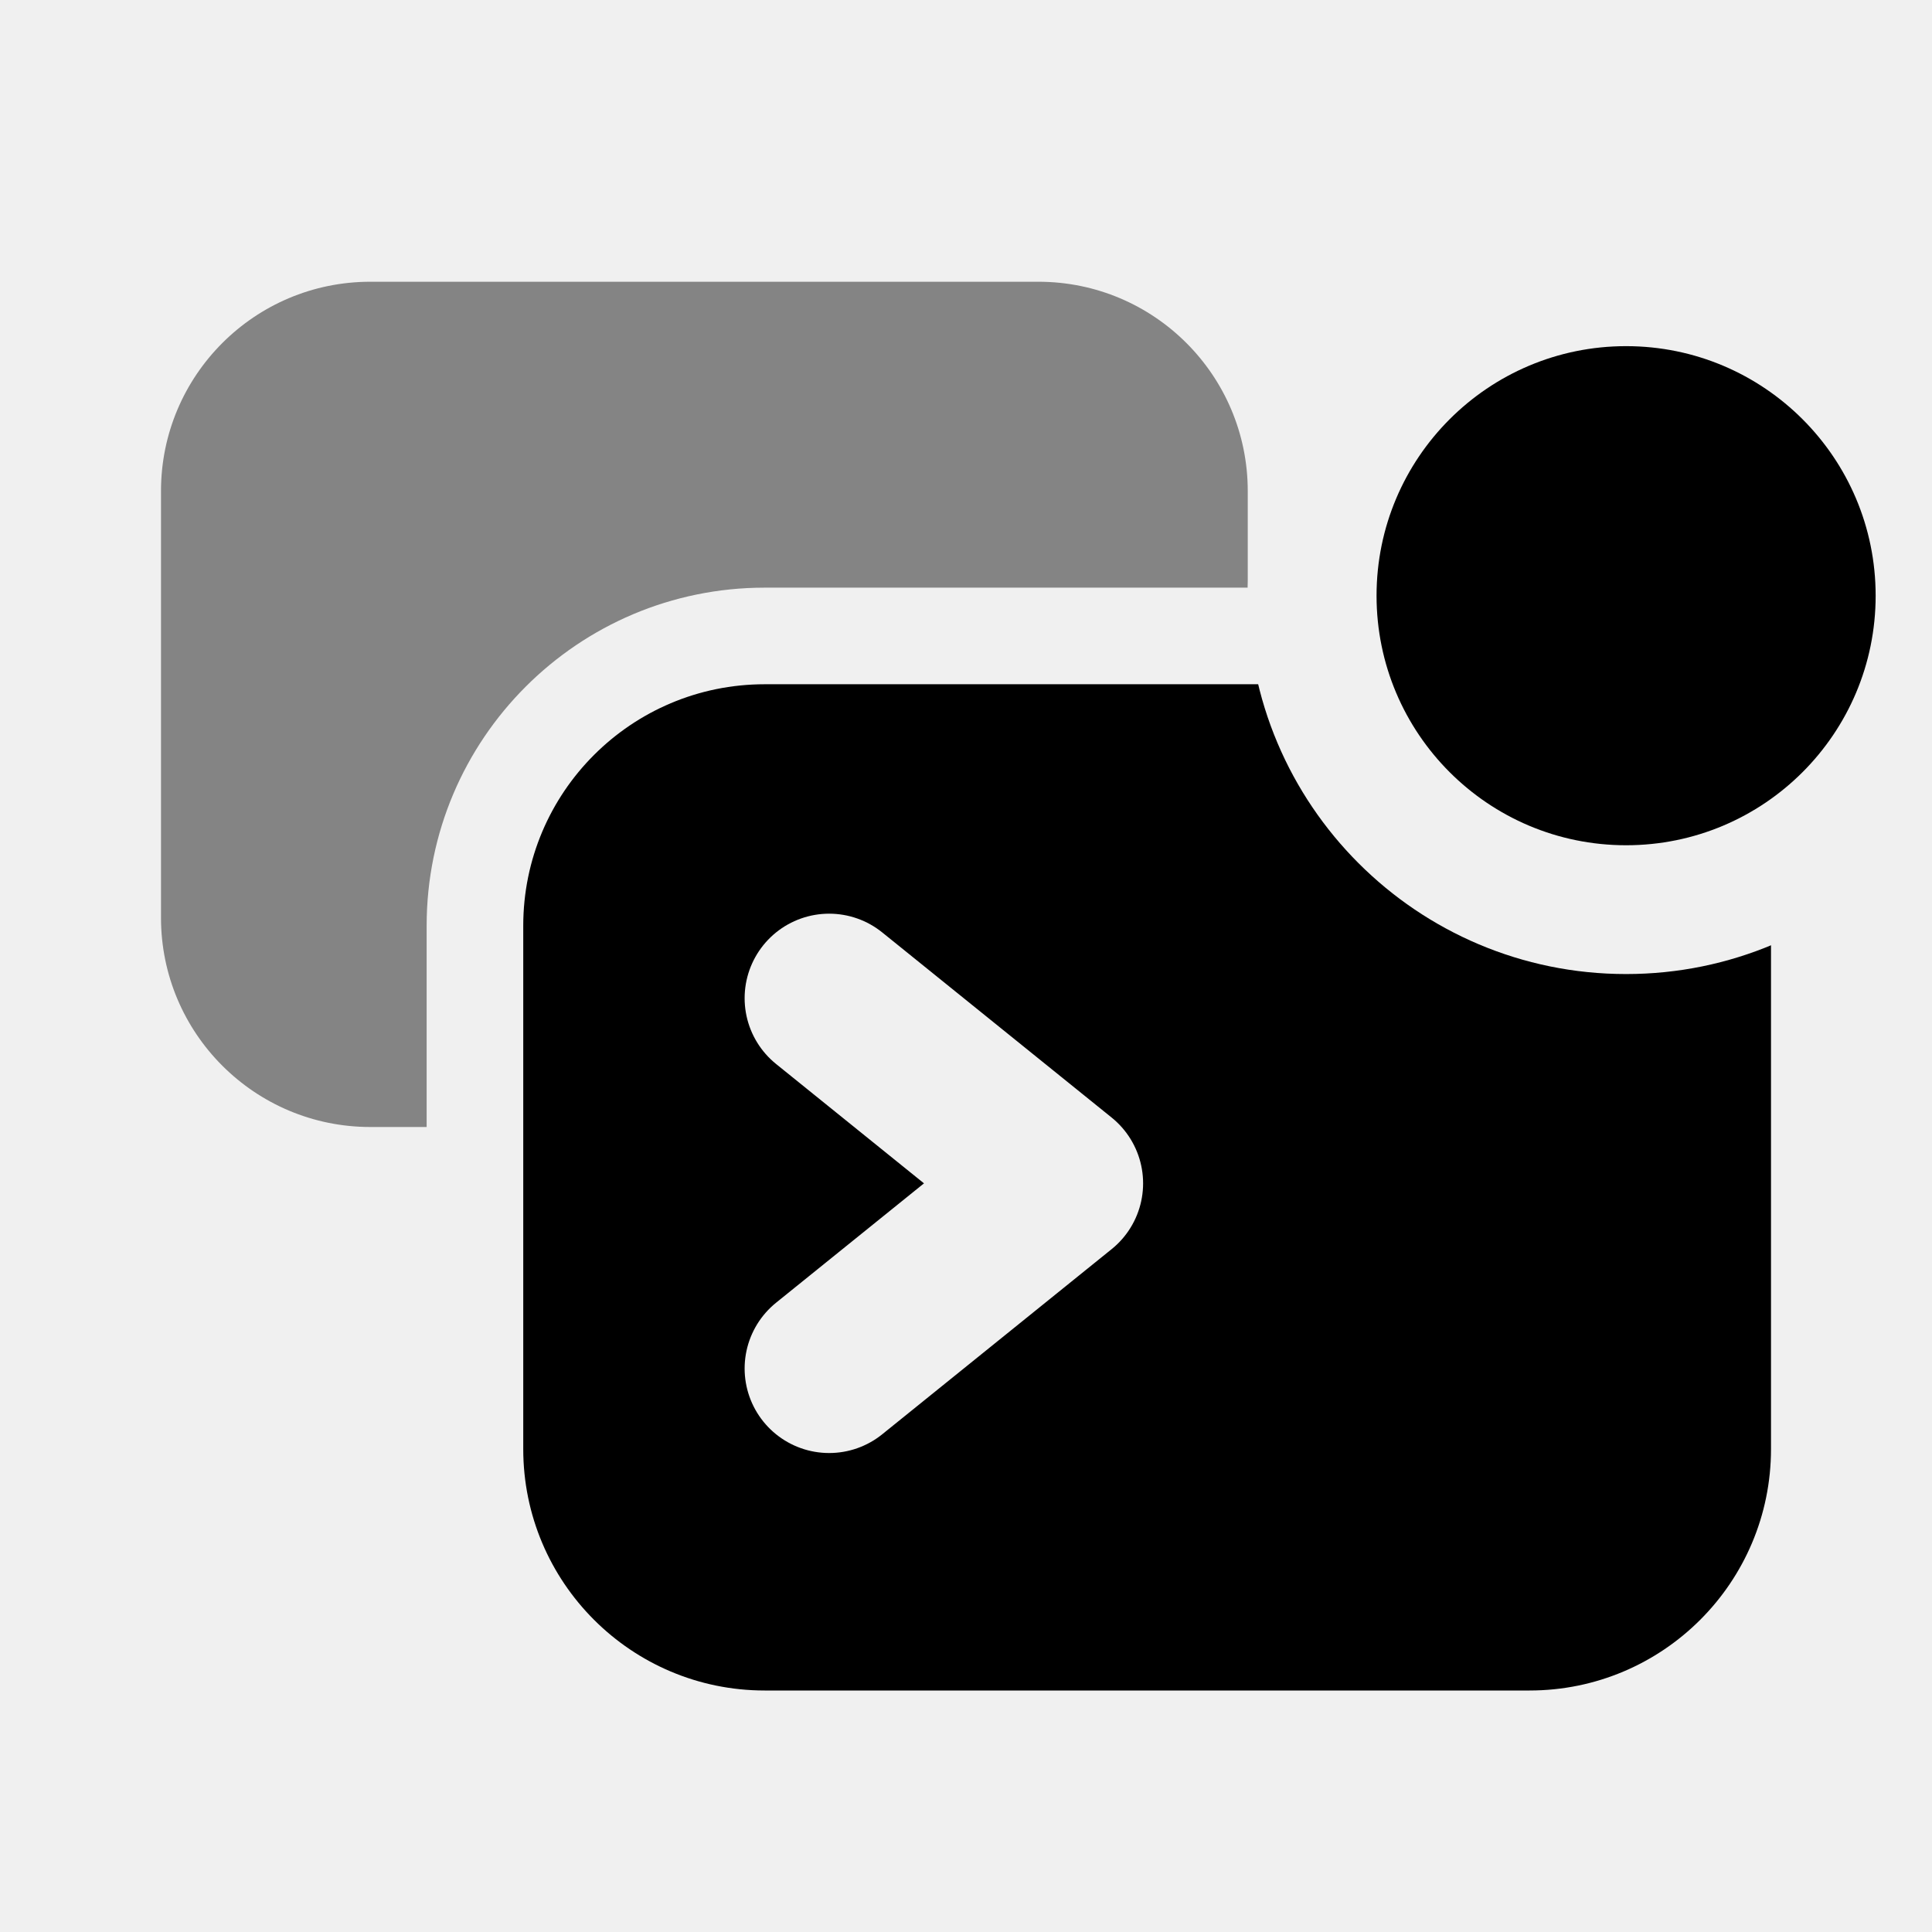
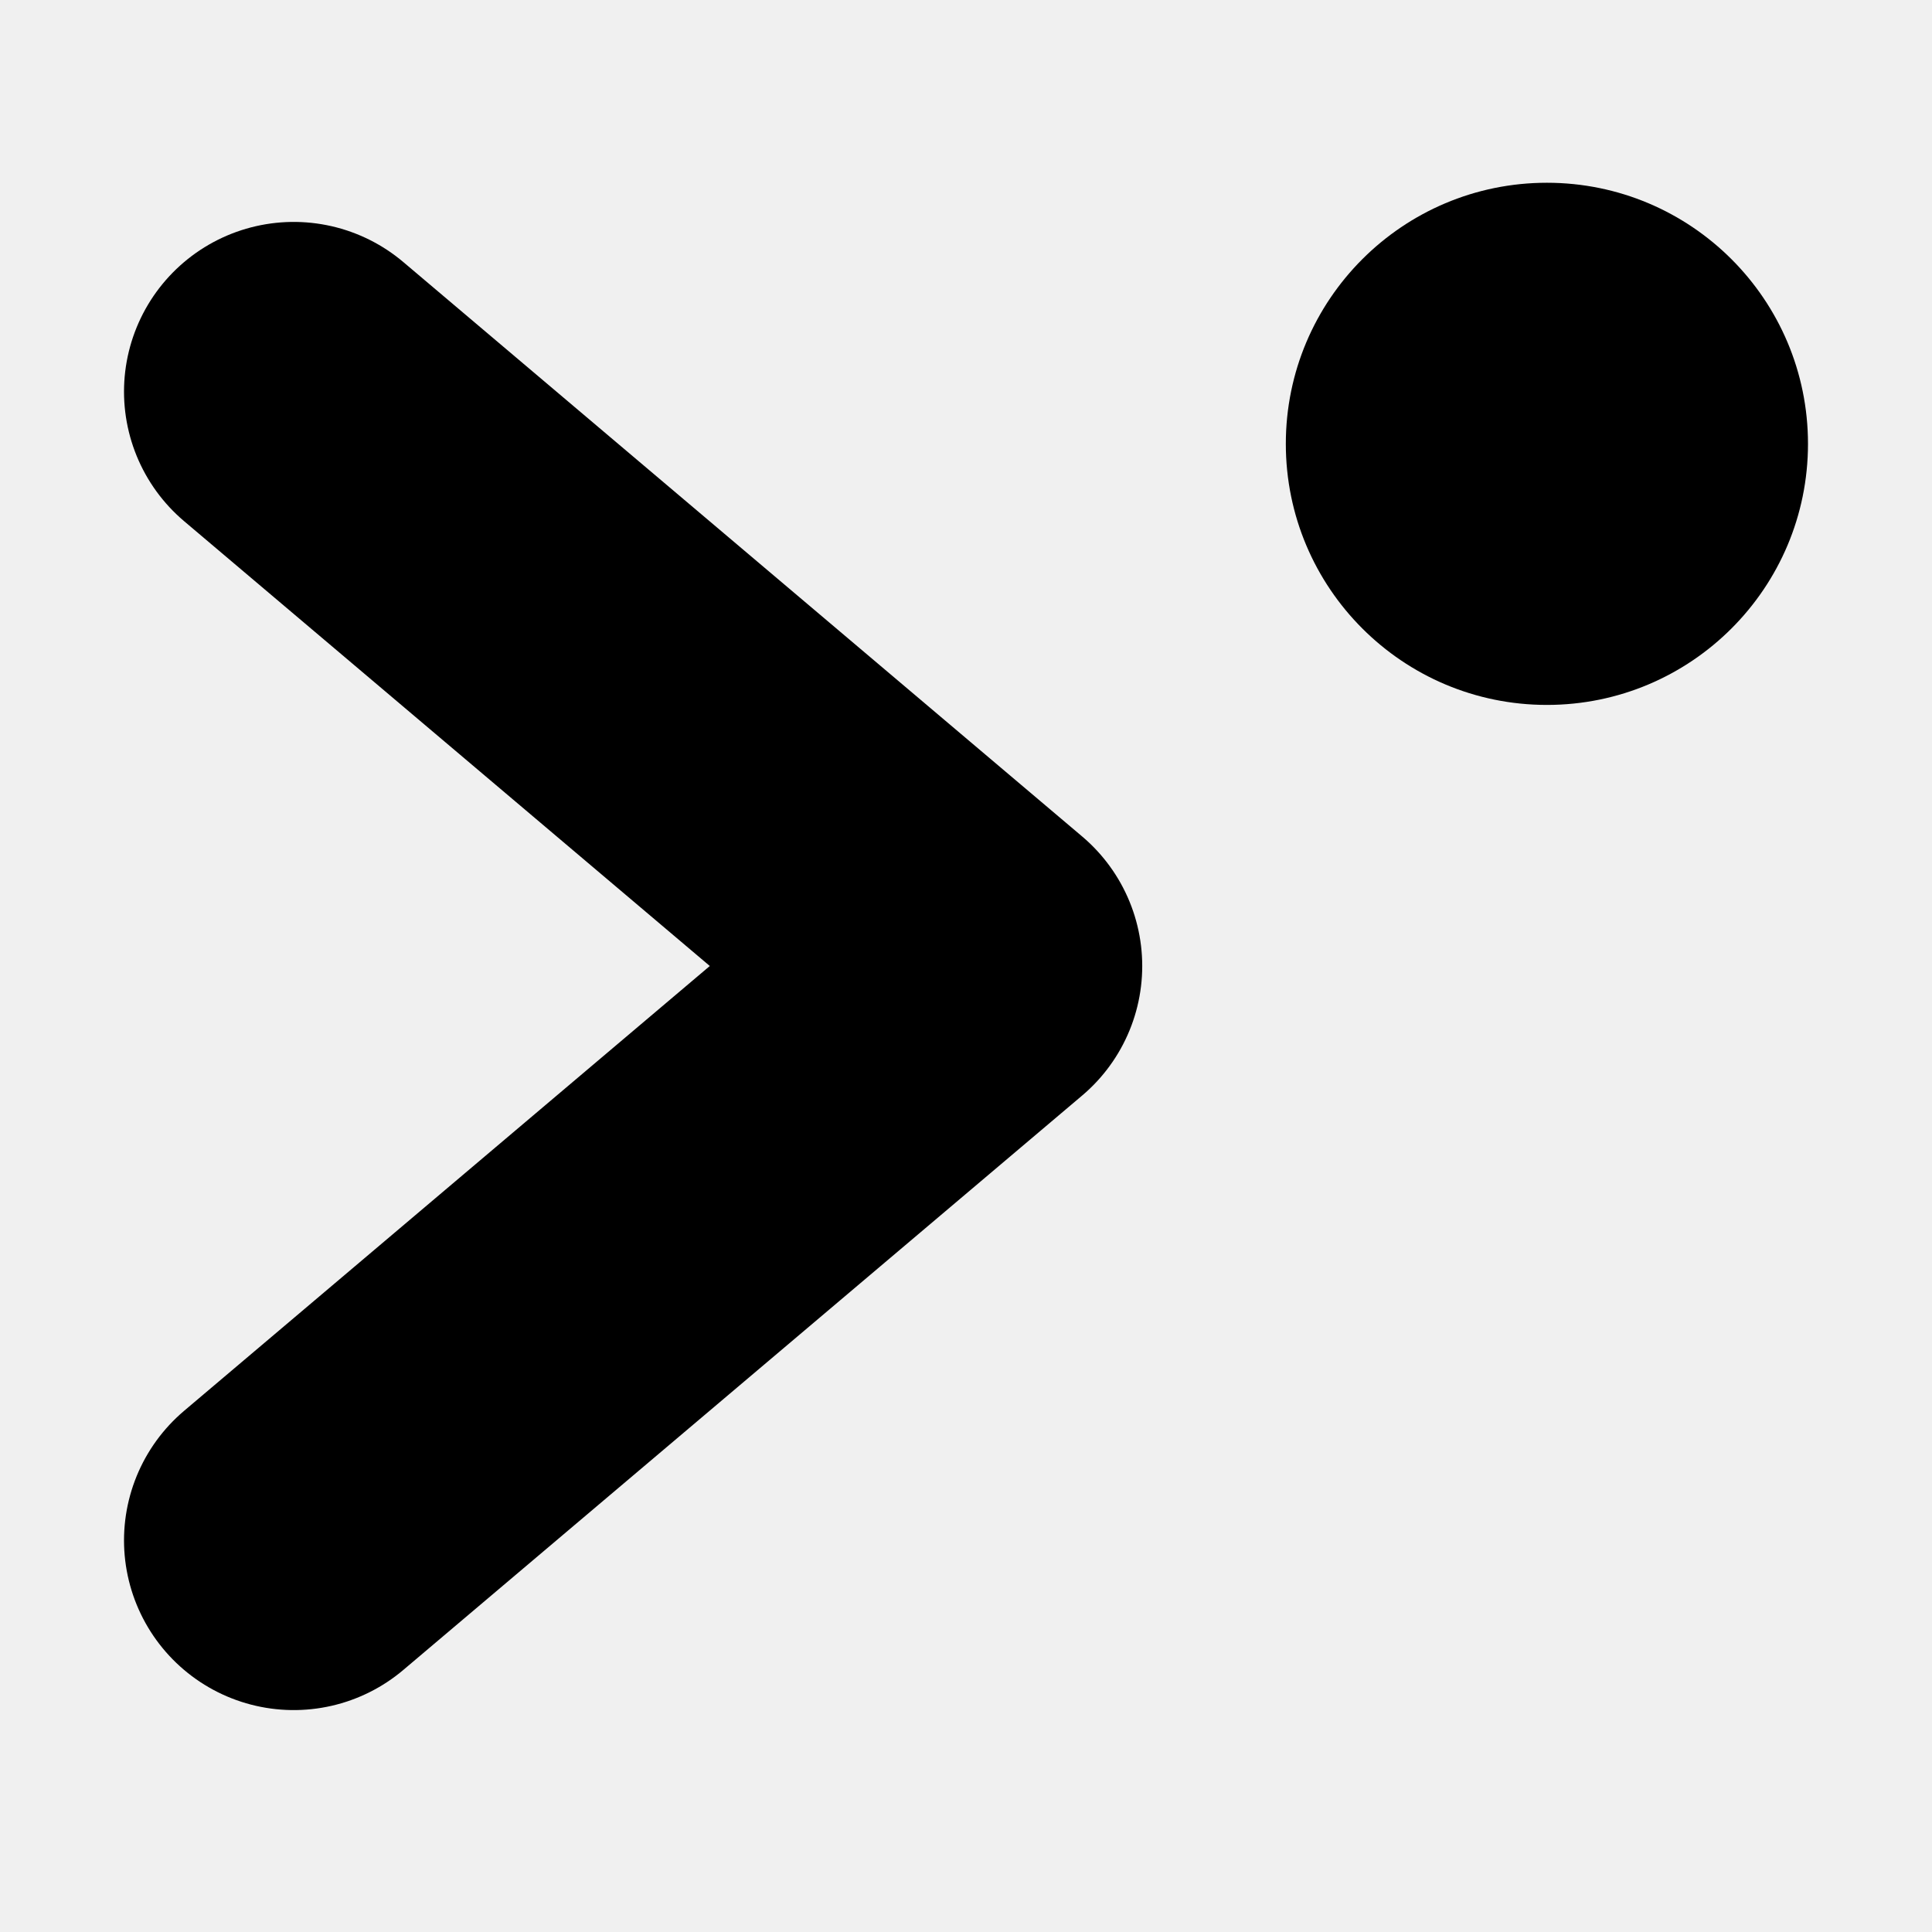
- <svg xmlns="http://www.w3.org/2000/svg" viewBox="0 0 24 24" width="24" height="24">
-   <mask id="tb">
-     <rect x="-2" y="-2" width="28" height="28" fill="#fff" />
-     <circle cx="20.2" cy="7.4" r="4.7" fill="#000" />
-     <rect x="5.3" y="7.3" width="17.9" height="14.9" rx="4.2" fill="#000" />
-   </mask>
-   <mask id="tf">
-     <rect x="-2" y="-2" width="28" height="28" fill="#fff" />
-     <path d="M10.3 12.4 L13.15 14.7 L10.3 17" fill="none" stroke="#000" stroke-width="2.1" stroke-linecap="round" stroke-linejoin="round" />
-     <circle cx="20.2" cy="7.4" r="4.7" fill="#000" />
-   </mask>
-   <rect x="2" y="3.5" width="13.5" height="10.5" rx="2.6" fill="#000" fill-opacity="0.45" mask="url(#tb)" />
-   <rect x="6.5" y="8.5" width="15.5" height="12.5" rx="3" fill="#000" mask="url(#tf)" />
-   <circle cx="20.2" cy="7.4" r="3.1" fill="#000" />
+ <svg xmlns="http://www.w3.org/2000/svg" viewBox="15.75 13 74 74" width="24" height="24">
+   <path d="M27 28 L53 50 L27 72" fill="none" stroke="#000" stroke-width="13" stroke-linecap="round" stroke-linejoin="round" />
+   <circle cx="75" cy="30" r="10" fill="#000" />
</svg>
